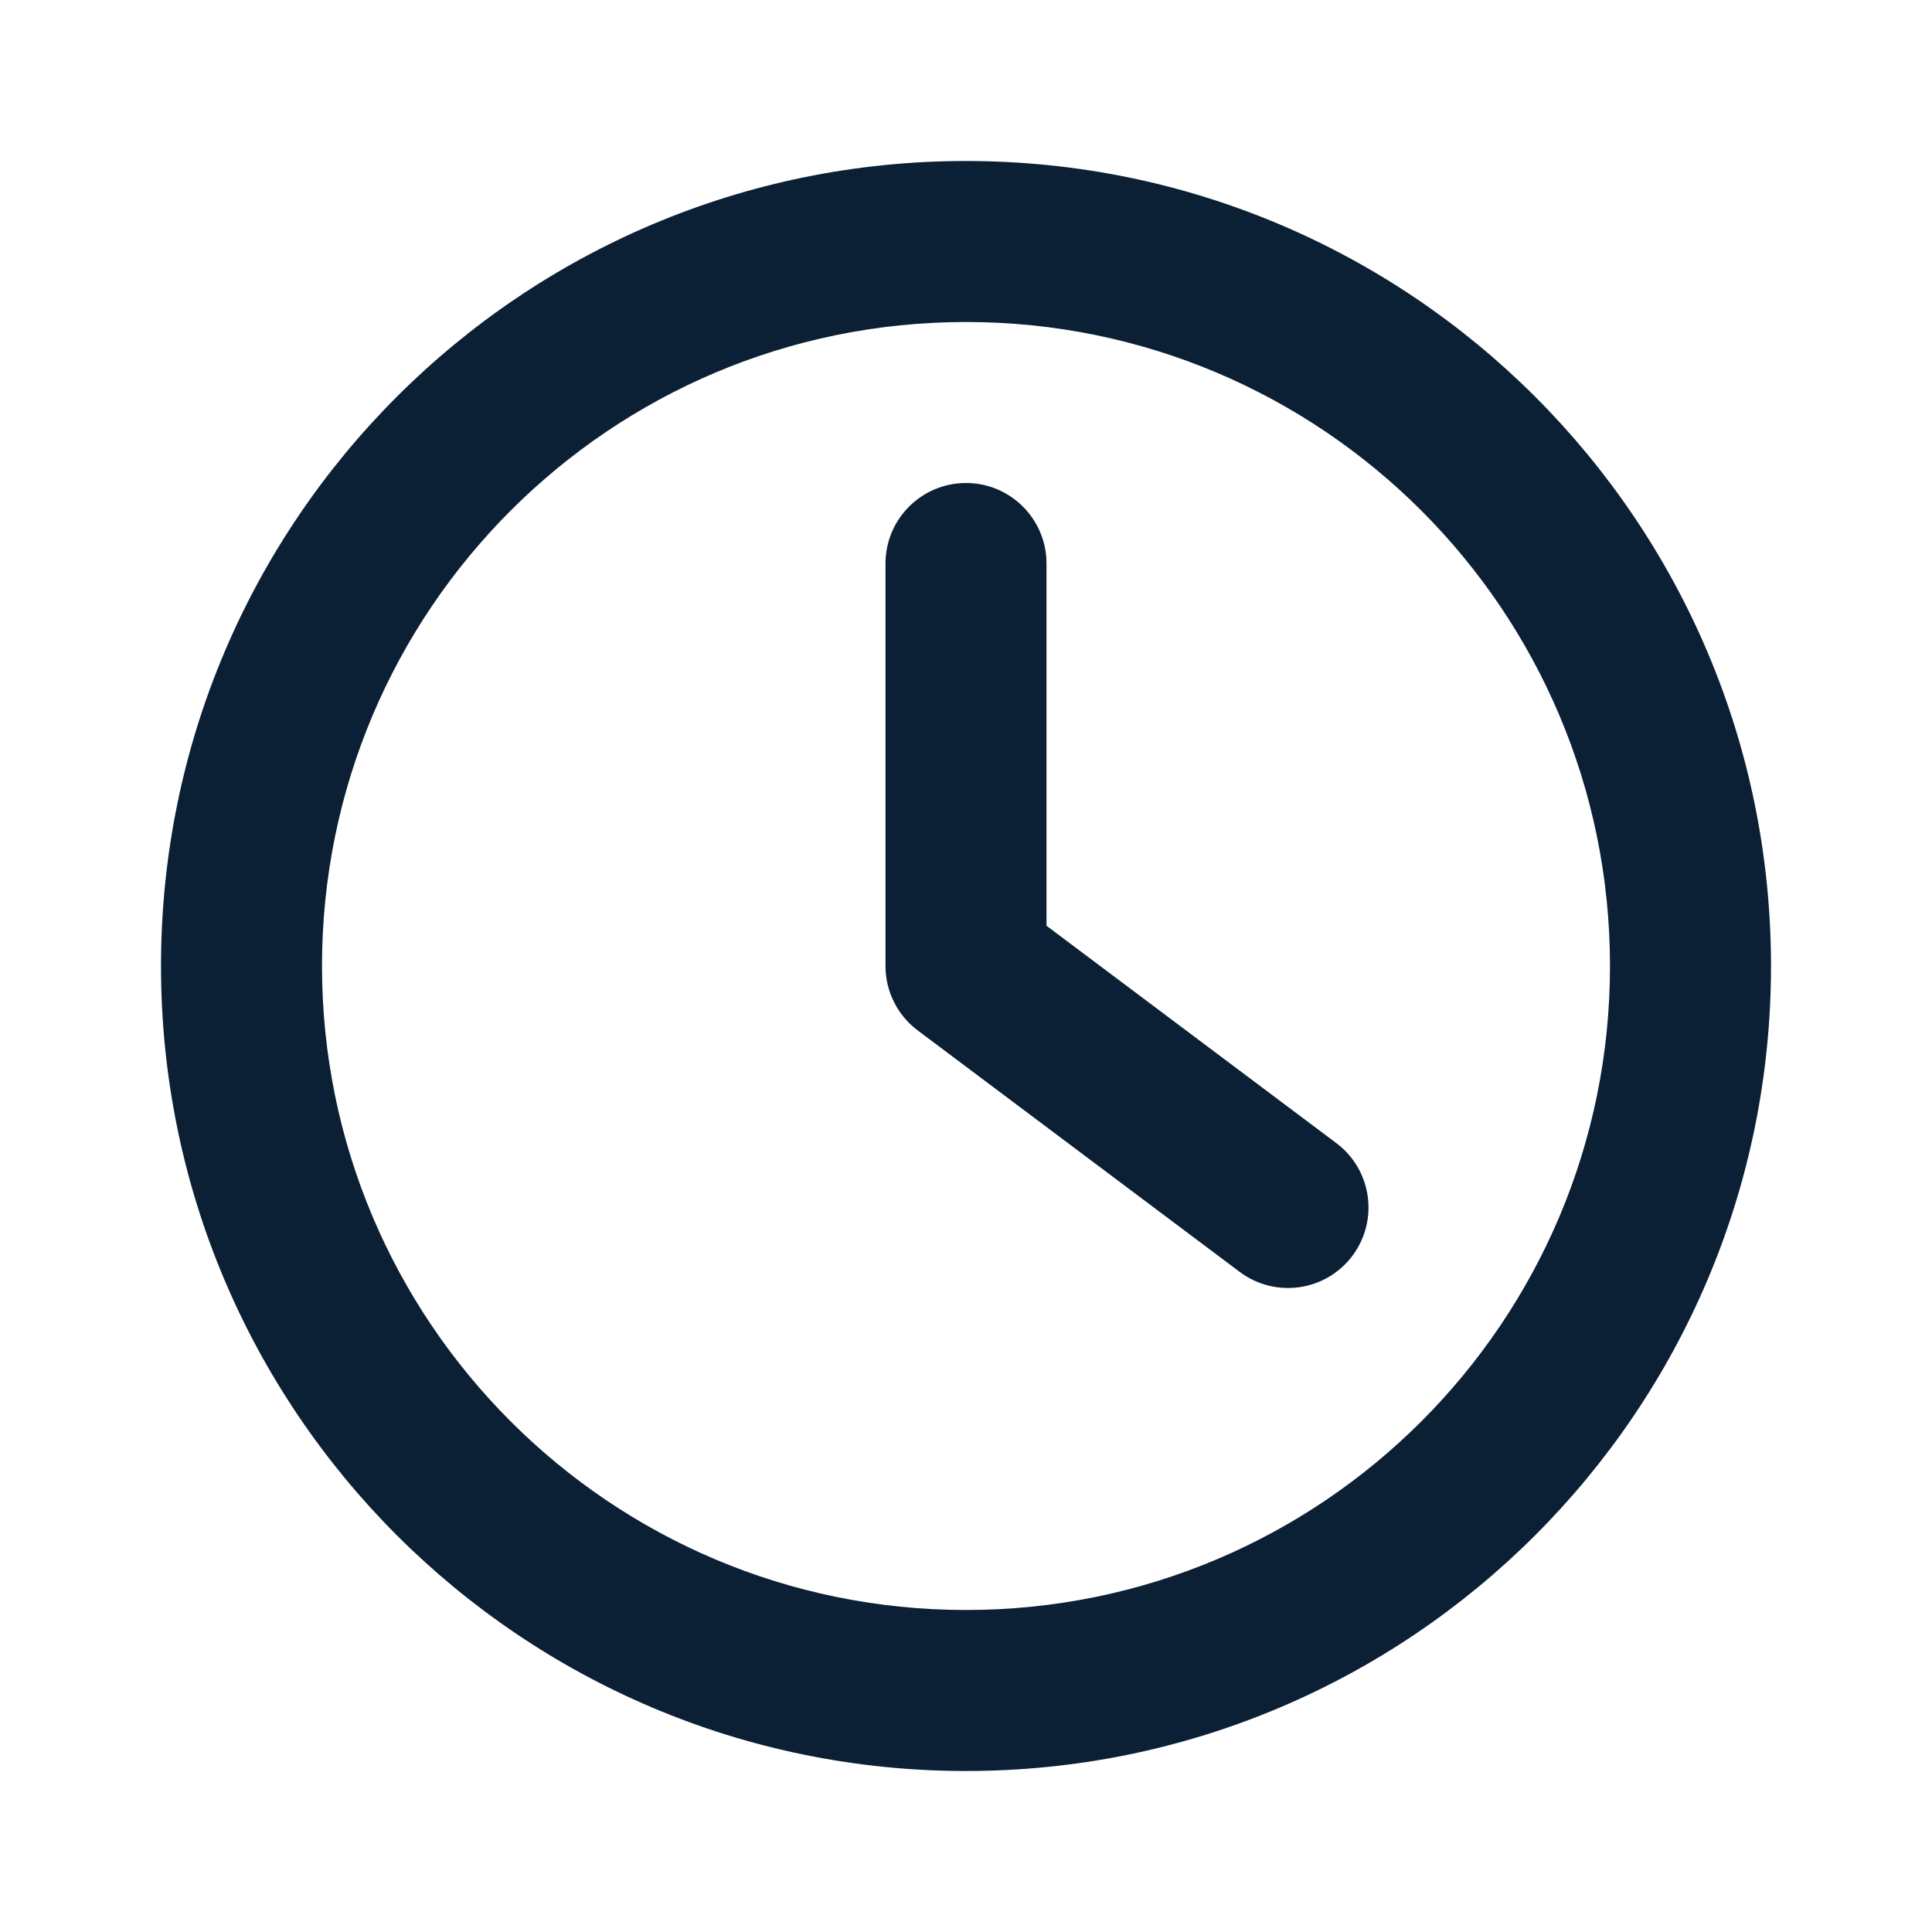
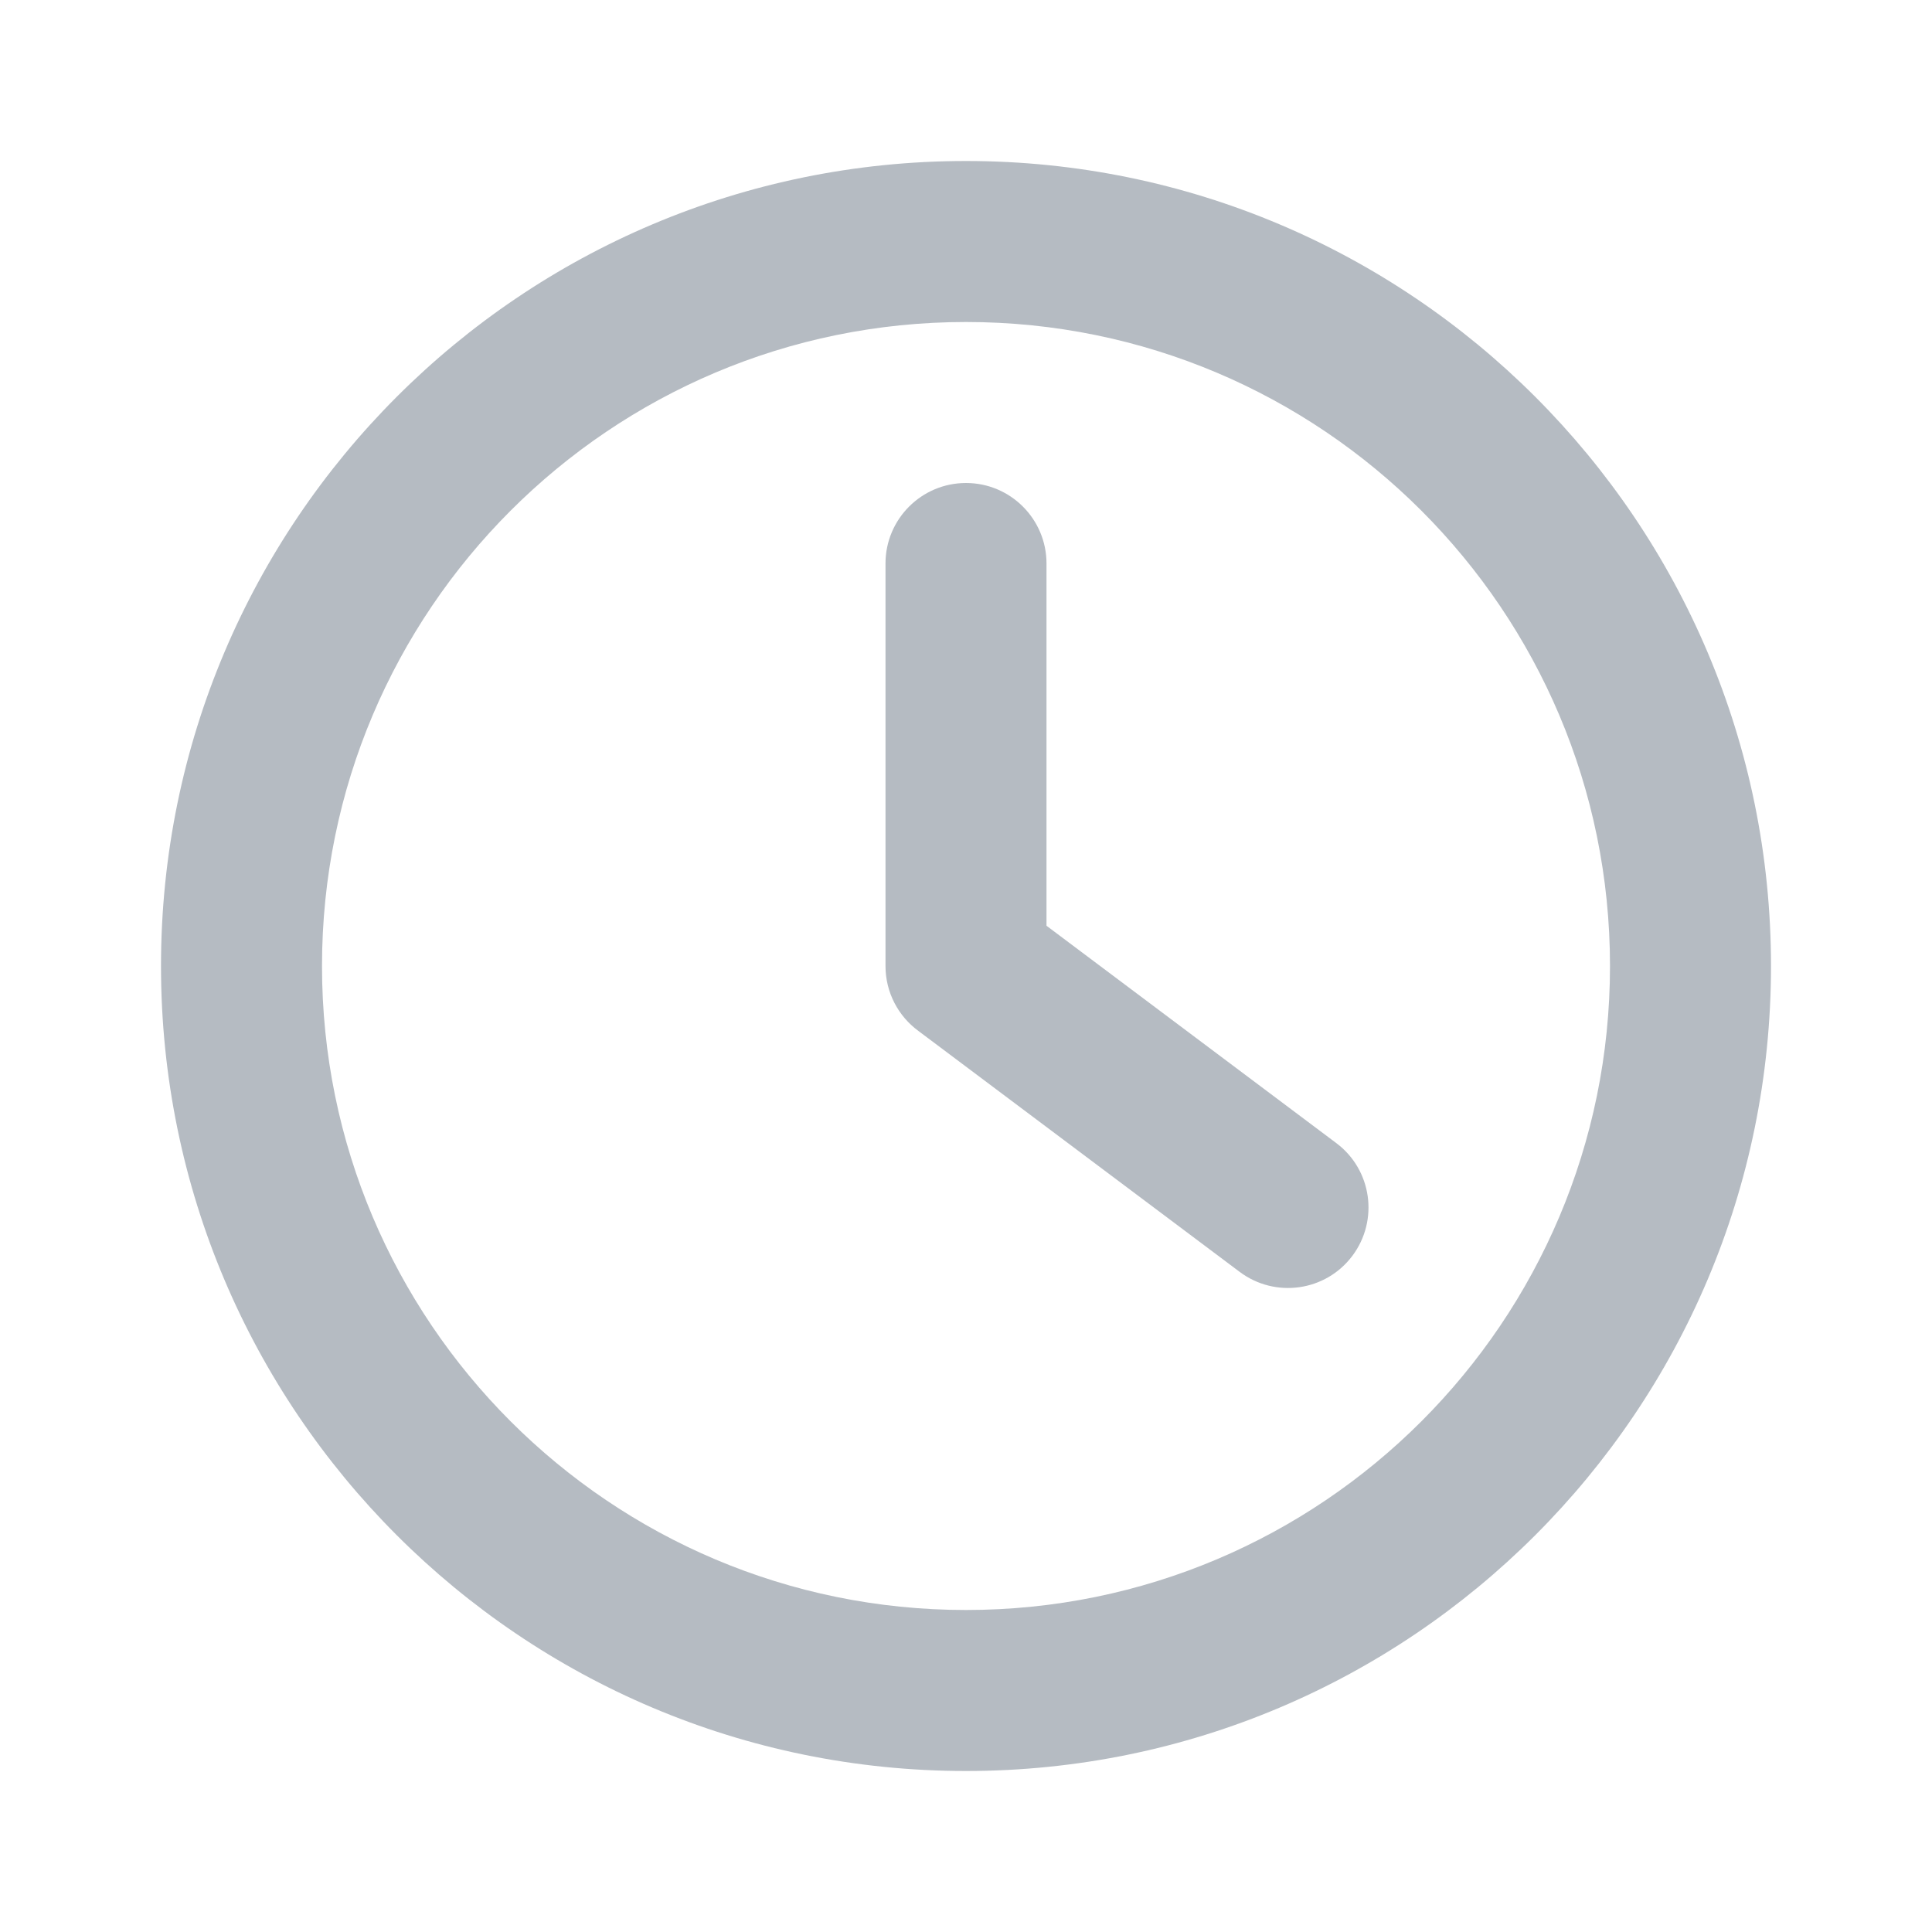
<svg xmlns="http://www.w3.org/2000/svg" width="24px" height="24px" viewBox="0 0 24 24" version="1.1">
  <g id="Page-1" stroke="none" stroke-width="1" fill="none" fill-rule="evenodd">
    <g id="icon_navigation-history_m_black">
      <rect id="Rectangle" x="0" y="0" width="24" height="24" />
-       <path d="M12,22 C6.477,22 2,17.523 2,12 C2,6.477 6.477,2 12,2 C17.523,2 22,6.477 22,12 C22,17.523 17.523,22 12,22 Z M12,20 C16.418,20 20,16.418 20,12 C20,7.582 16.418,4 12,4 C7.582,4 4,7.582 4,12 C4,16.418 7.582,20 12,20 Z" id="Shape" fill="#0B1F35" fill-rule="nonzero" />
-       <path d="M13,11.5 L16.6,14.2 C17.042,14.531 17.131,15.158 16.8,15.6 C16.469,16.042 15.842,16.131 15.4,15.8 L11.409,12.807 C11.161,12.625 11,12.331 11,12 C11,11.996 11,11.992 11,11.988 L11,7 C11,6.448 11.448,6 12,6 C12.552,6 13,6.448 13,7 L13,11.5 Z" id="Path" fill="#0B1F35" />
+       <path d="M12,22 C6.477,22 2,17.523 2,12 C2,6.477 6.477,2 12,2 C17.523,2 22,6.477 22,12 C22,17.523 17.523,22 12,22 Z M12,20 C16.418,20 20,16.418 20,12 C20,7.582 16.418,4 12,4 C7.582,4 4,7.582 4,12 C4,16.418 7.582,20 12,20 Z" id="Shape" fill="#B5BBC2" fill-rule="nonzero" />
+       <path d="M13,11.5 L16.6,14.2 C17.042,14.531 17.131,15.158 16.8,15.6 C16.469,16.042 15.842,16.131 15.4,15.8 L11.409,12.807 C11.161,12.625 11,12.331 11,12 C11,11.996 11,11.992 11,11.988 L11,7 C11,6.448 11.448,6 12,6 C12.552,6 13,6.448 13,7 L13,11.5 Z" id="Path" fill="#B5BBC2" />
    </g>
  </g>
</svg>
